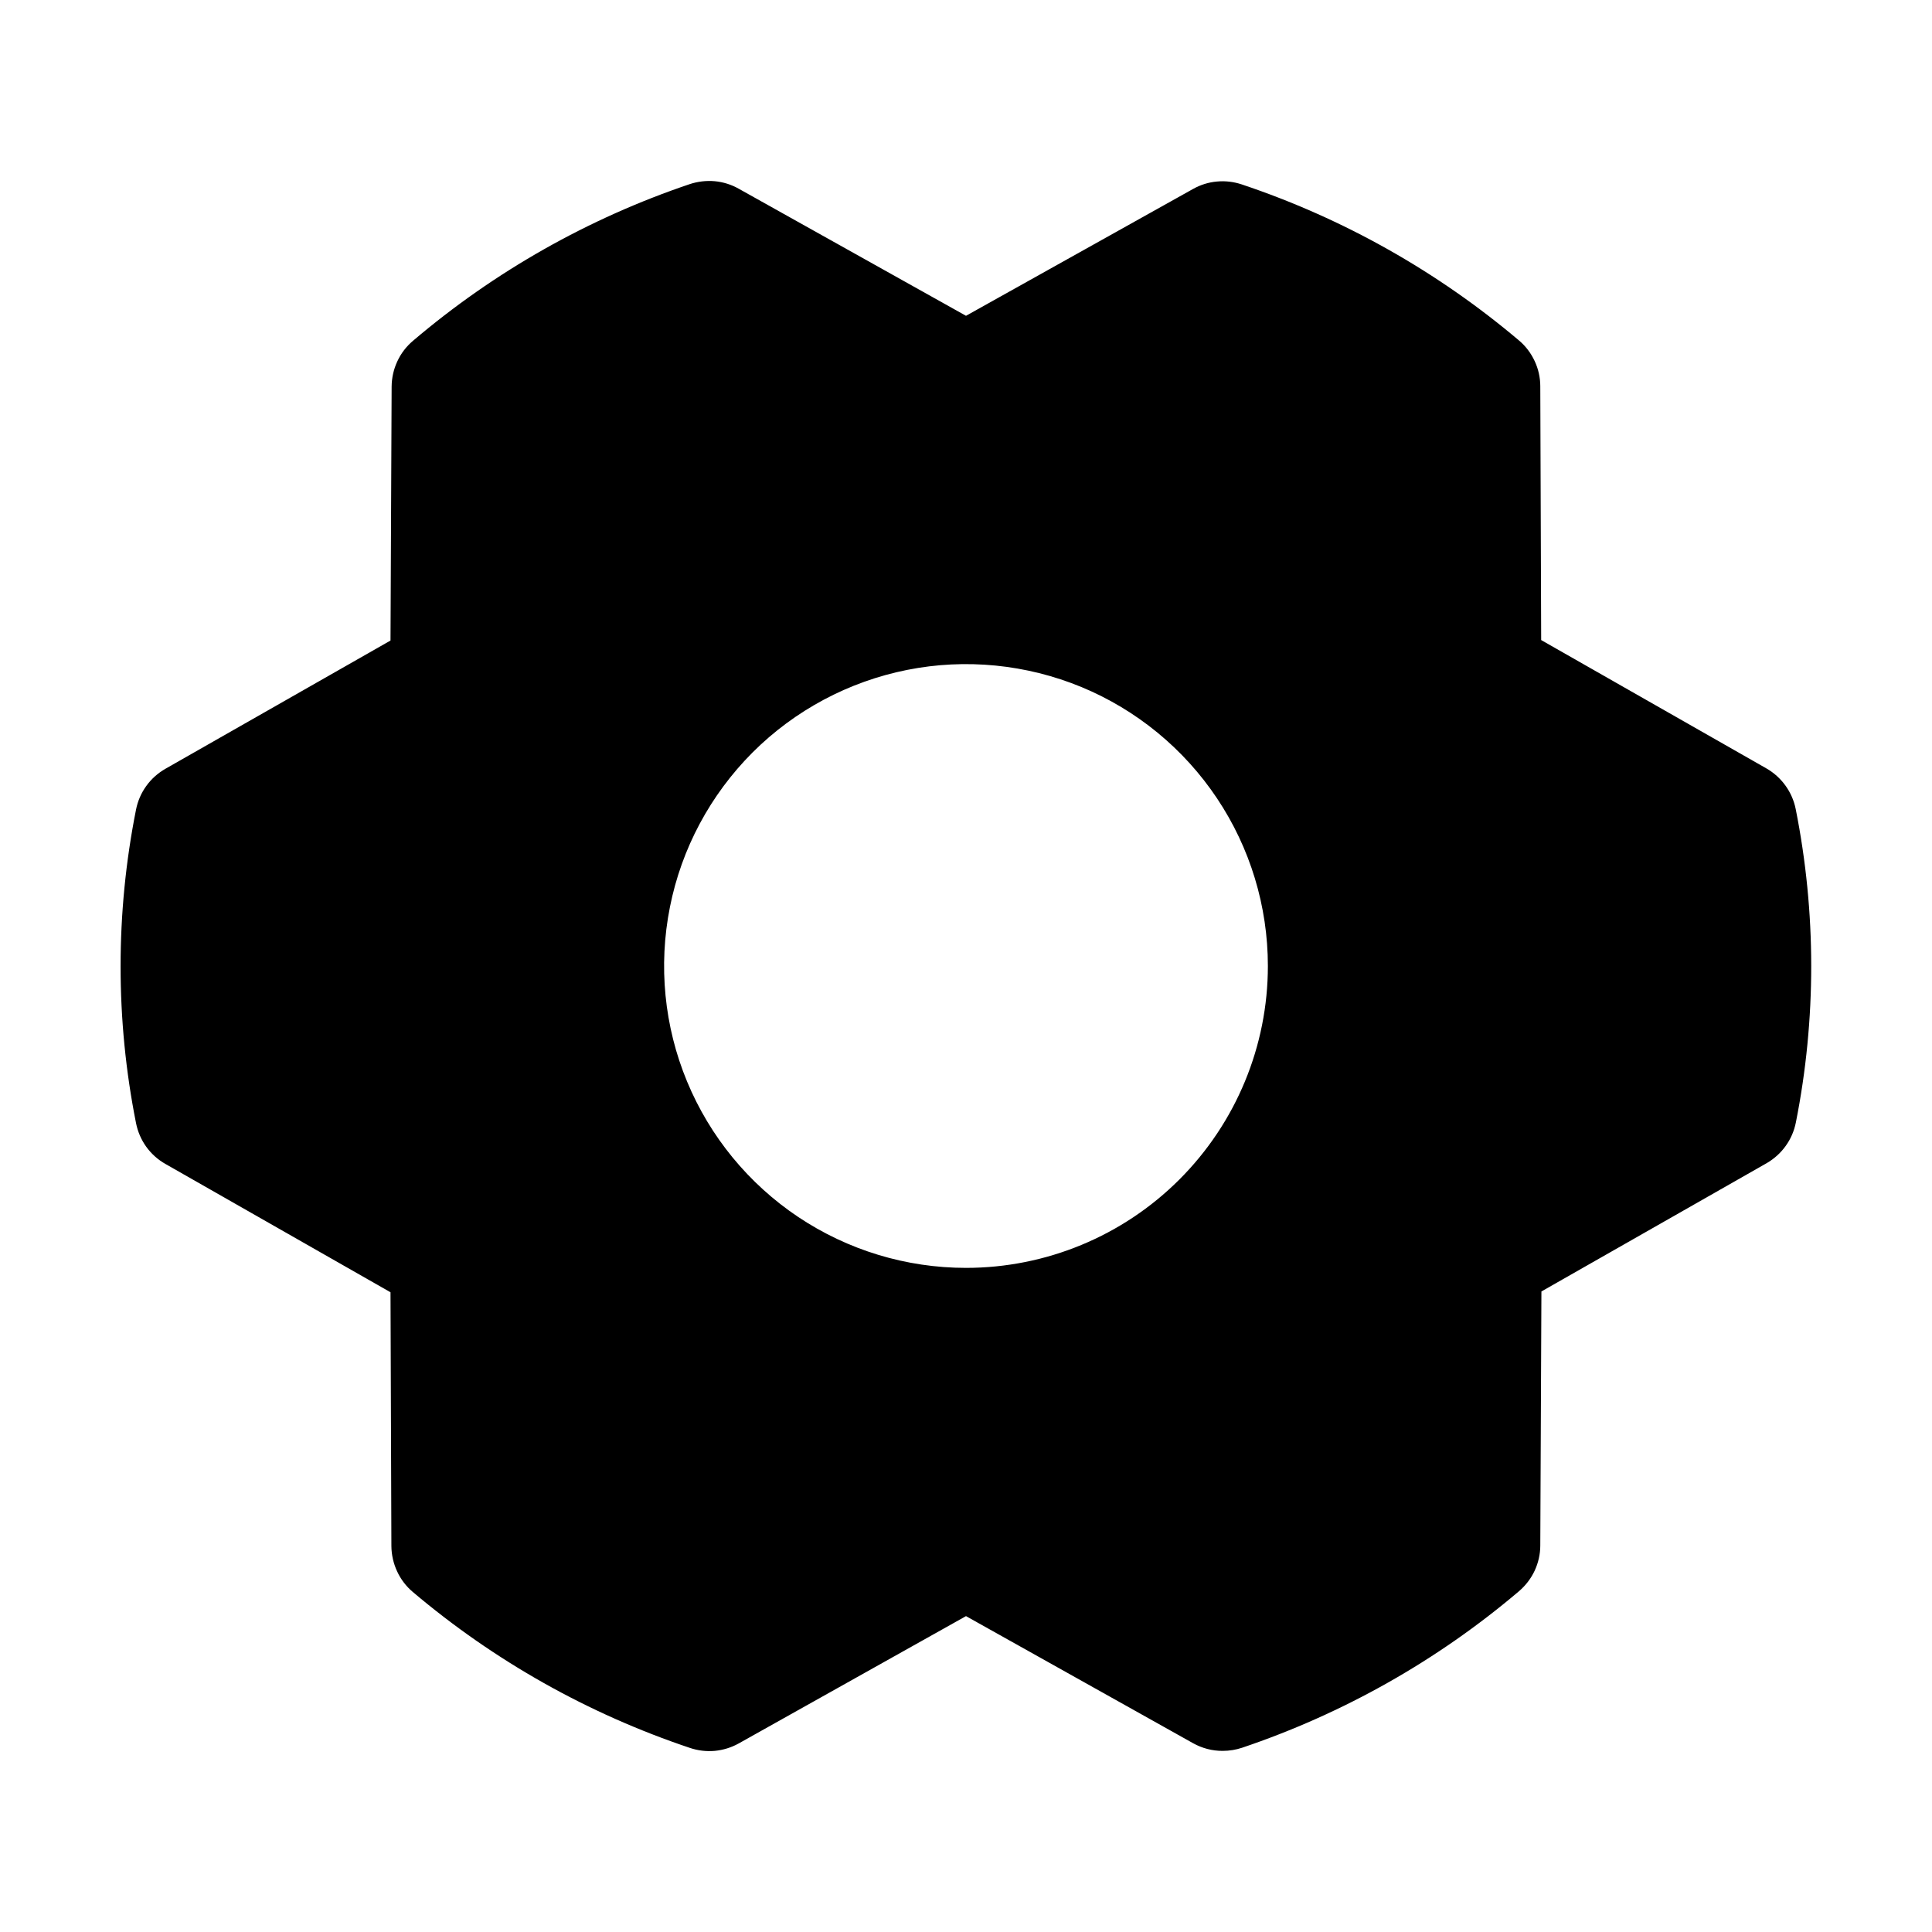
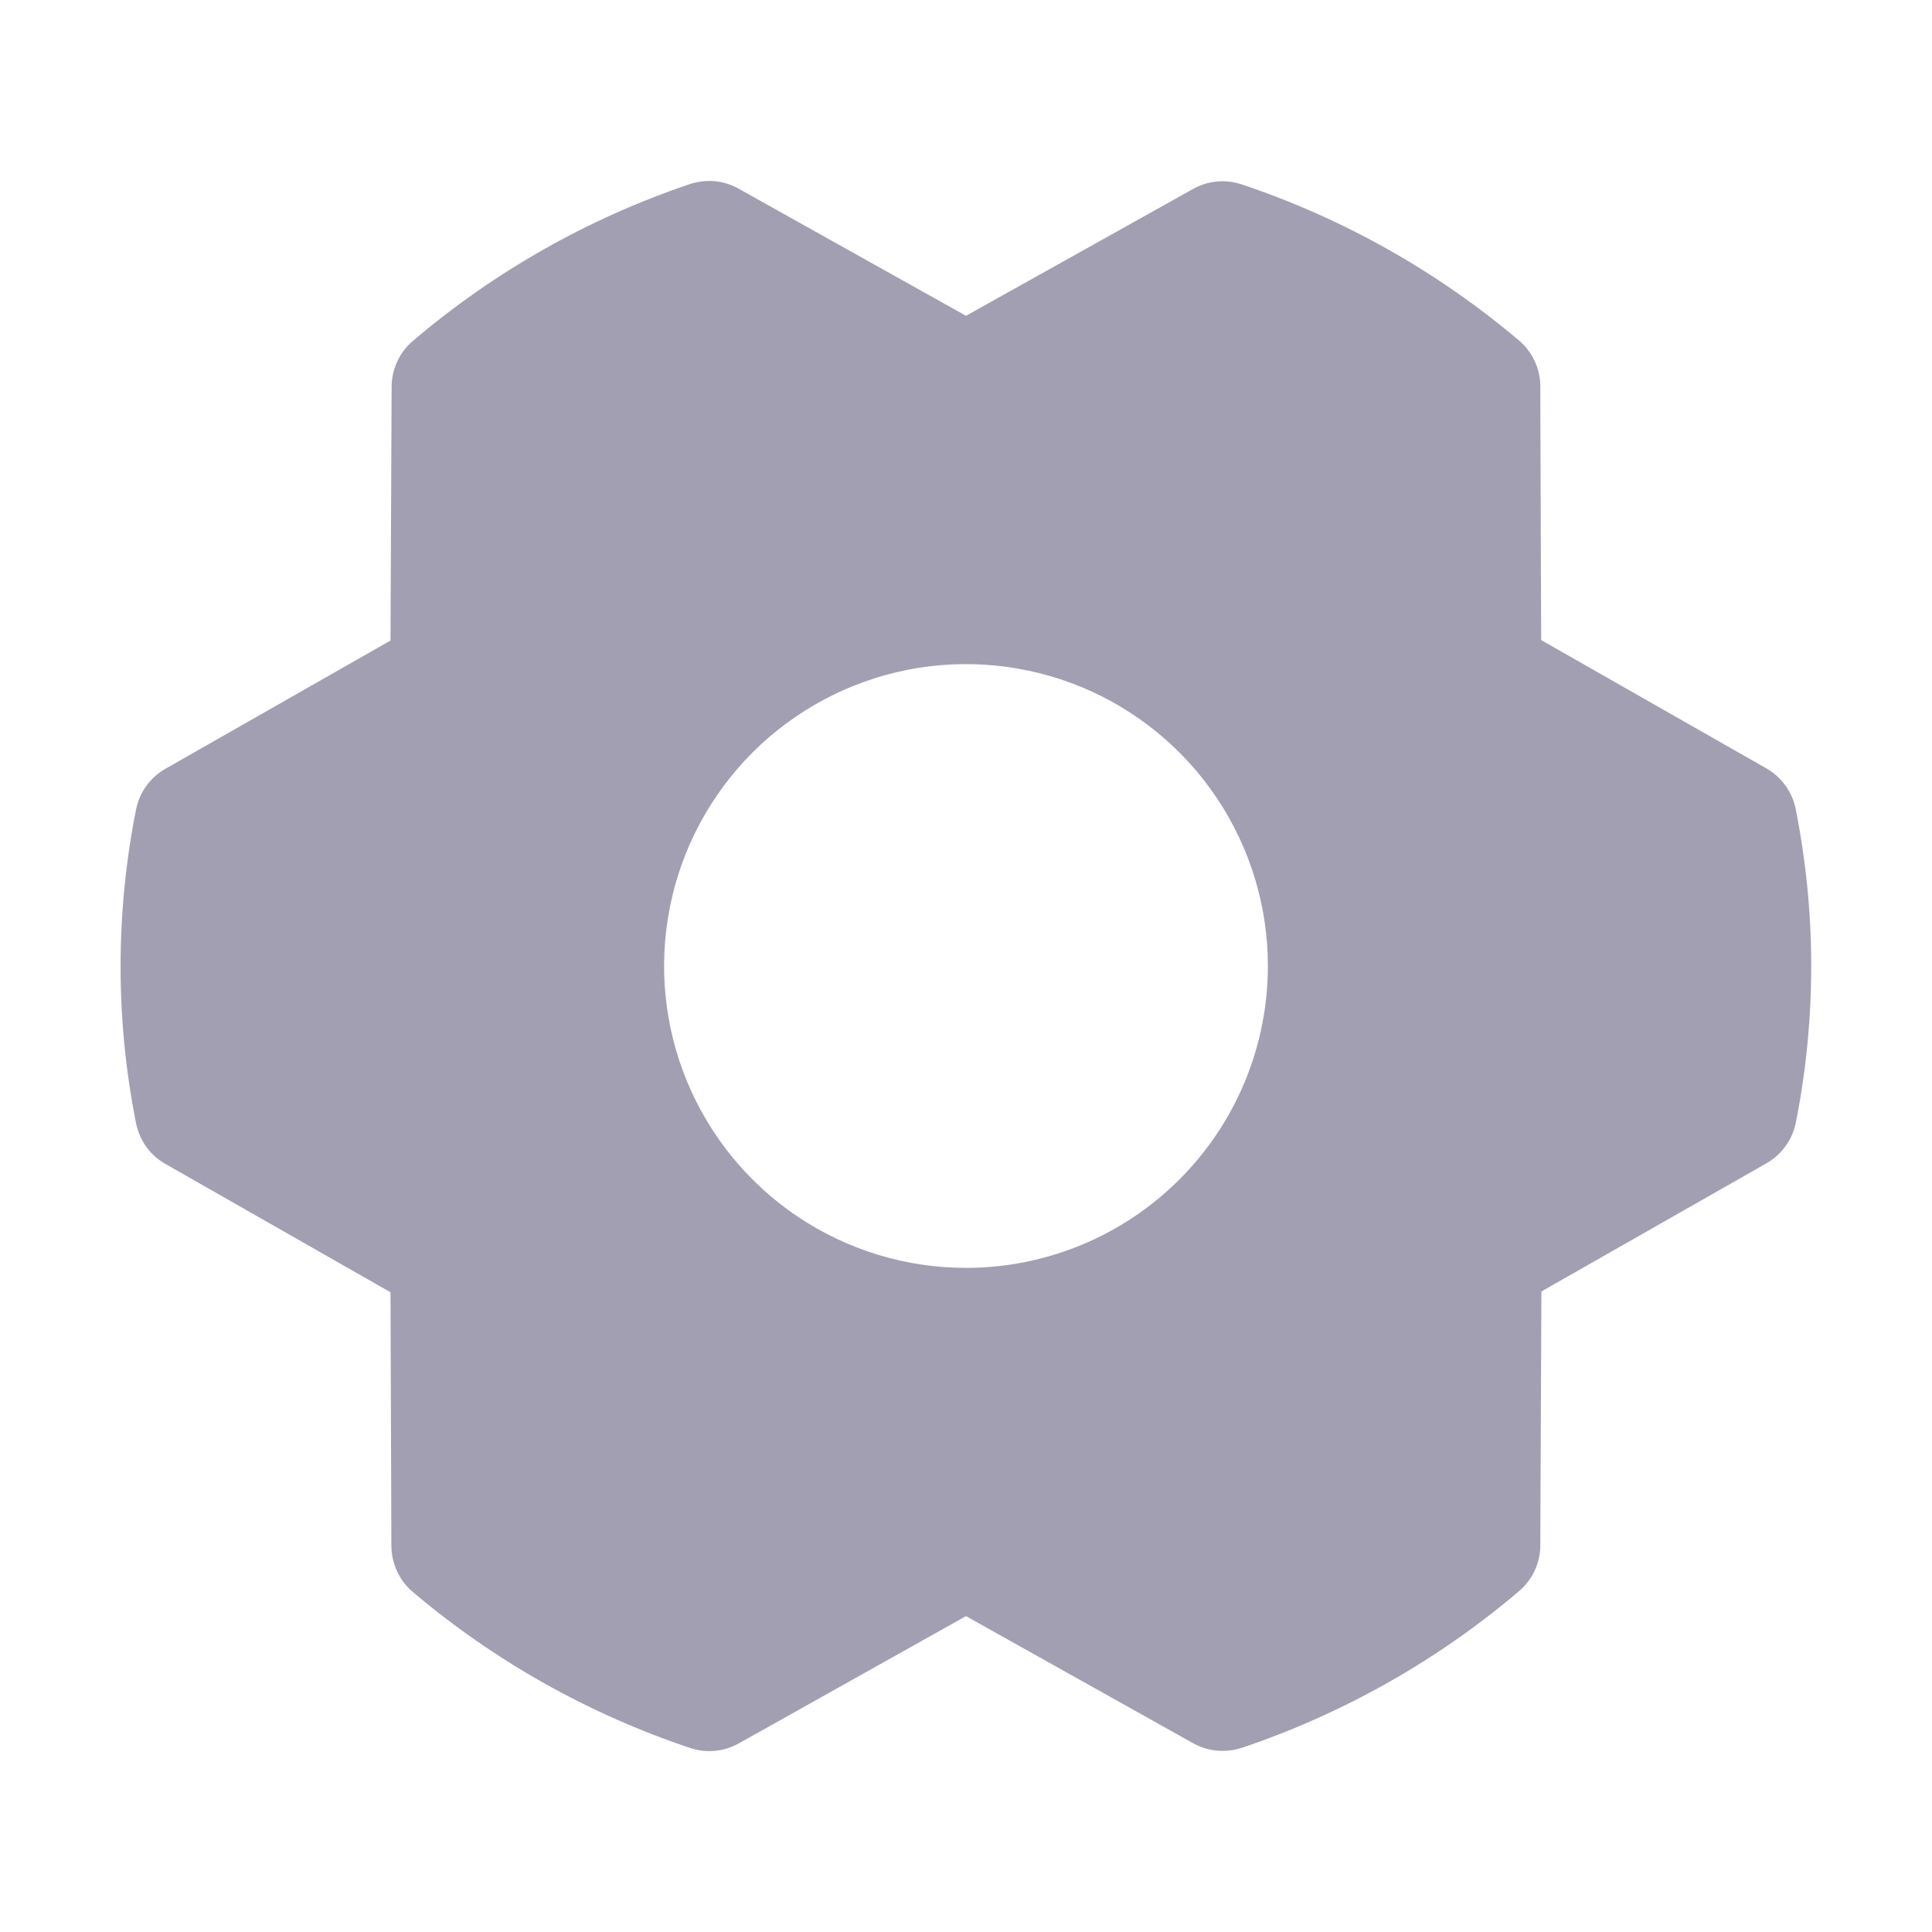
- <svg xmlns="http://www.w3.org/2000/svg" width="24" height="24" viewBox="0 0 24 24" fill="none">
-   <path d="M22.307 10.051C22.286 9.945 22.242 9.845 22.179 9.758C22.116 9.671 22.035 9.598 21.942 9.545L19.145 7.951L19.134 4.799C19.134 4.69 19.11 4.583 19.064 4.485C19.018 4.386 18.952 4.299 18.869 4.229C17.854 3.371 16.686 2.713 15.426 2.291C15.327 2.258 15.222 2.245 15.118 2.255C15.013 2.264 14.912 2.296 14.821 2.347L12 3.923L9.176 2.344C9.084 2.292 8.983 2.261 8.879 2.251C8.774 2.242 8.669 2.254 8.569 2.287C7.31 2.712 6.143 3.372 5.131 4.233C5.048 4.303 4.981 4.39 4.936 4.488C4.89 4.586 4.866 4.693 4.865 4.802L4.851 7.957L2.055 9.55C1.961 9.604 1.88 9.676 1.817 9.764C1.754 9.851 1.711 9.951 1.69 10.056C1.434 11.343 1.434 12.667 1.69 13.953C1.711 14.058 1.754 14.158 1.817 14.246C1.88 14.333 1.961 14.406 2.055 14.459L4.851 16.053L4.862 19.206C4.863 19.314 4.887 19.421 4.933 19.52C4.978 19.618 5.045 19.706 5.128 19.776C6.142 20.634 7.31 21.291 8.57 21.713C8.67 21.747 8.775 21.759 8.879 21.75C8.983 21.74 9.084 21.709 9.176 21.658L12 20.076L14.823 21.656C14.935 21.718 15.061 21.751 15.189 21.75C15.271 21.75 15.352 21.737 15.43 21.711C16.689 21.286 17.856 20.627 18.869 19.767C18.951 19.697 19.018 19.61 19.064 19.512C19.11 19.413 19.134 19.306 19.134 19.198L19.148 16.043L21.945 14.45C22.038 14.396 22.119 14.324 22.182 14.236C22.245 14.149 22.288 14.049 22.309 13.943C22.564 12.658 22.563 11.336 22.307 10.051ZM12 15.75C11.258 15.75 10.533 15.53 9.916 15.118C9.3 14.706 8.819 14.12 8.535 13.435C8.251 12.75 8.177 11.996 8.322 11.268C8.466 10.541 8.824 9.873 9.348 9.348C9.872 8.824 10.541 8.467 11.268 8.322C11.995 8.177 12.749 8.252 13.435 8.535C14.12 8.819 14.706 9.3 15.118 9.917C15.53 10.533 15.75 11.258 15.75 12C15.75 12.995 15.355 13.948 14.651 14.652C13.948 15.355 12.994 15.75 12 15.75Z" fill="black" />
+ <svg xmlns="http://www.w3.org/2000/svg" width="20" height="20" viewBox="0 0 24 24" fill="none">
+   <path d="M22.307 10.051C22.286 9.945 22.242 9.845 22.179 9.758C22.116 9.671 22.035 9.598 21.942 9.545L19.145 7.951L19.134 4.799C19.134 4.69 19.11 4.583 19.064 4.485C19.018 4.386 18.952 4.299 18.869 4.229C17.854 3.371 16.686 2.713 15.426 2.291C15.327 2.258 15.222 2.245 15.118 2.255C15.013 2.264 14.912 2.296 14.821 2.347L12 3.923L9.176 2.344C9.084 2.292 8.983 2.261 8.879 2.251C8.774 2.242 8.669 2.254 8.569 2.287C7.31 2.712 6.143 3.372 5.131 4.233C5.048 4.303 4.981 4.39 4.936 4.488C4.89 4.586 4.866 4.693 4.865 4.802L4.851 7.957L2.055 9.55C1.961 9.604 1.88 9.676 1.817 9.764C1.754 9.851 1.711 9.951 1.69 10.056C1.434 11.343 1.434 12.667 1.69 13.953C1.711 14.058 1.754 14.158 1.817 14.246C1.88 14.333 1.961 14.406 2.055 14.459L4.851 16.053L4.862 19.206C4.863 19.314 4.887 19.421 4.933 19.52C4.978 19.618 5.045 19.706 5.128 19.776C6.142 20.634 7.31 21.291 8.57 21.713C8.67 21.747 8.775 21.759 8.879 21.75C8.983 21.74 9.084 21.709 9.176 21.658L12 20.076L14.823 21.656C14.935 21.718 15.061 21.751 15.189 21.75C15.271 21.75 15.352 21.737 15.43 21.711C16.689 21.286 17.856 20.627 18.869 19.767C18.951 19.697 19.018 19.61 19.064 19.512C19.11 19.413 19.134 19.306 19.134 19.198L19.148 16.043L21.945 14.45C22.038 14.396 22.119 14.324 22.182 14.236C22.245 14.149 22.288 14.049 22.309 13.943C22.564 12.658 22.563 11.336 22.307 10.051ZM12 15.75C11.258 15.75 10.533 15.53 9.916 15.118C9.3 14.706 8.819 14.12 8.535 13.435C8.251 12.75 8.177 11.996 8.322 11.268C8.466 10.541 8.824 9.873 9.348 9.348C9.872 8.824 10.541 8.467 11.268 8.322C11.995 8.177 12.749 8.252 13.435 8.535C14.12 8.819 14.706 9.3 15.118 9.917C15.53 10.533 15.75 11.258 15.75 12C15.75 12.995 15.355 13.948 14.651 14.652C13.948 15.355 12.994 15.75 12 15.75Z" fill="#a39fb2" />
</svg>
